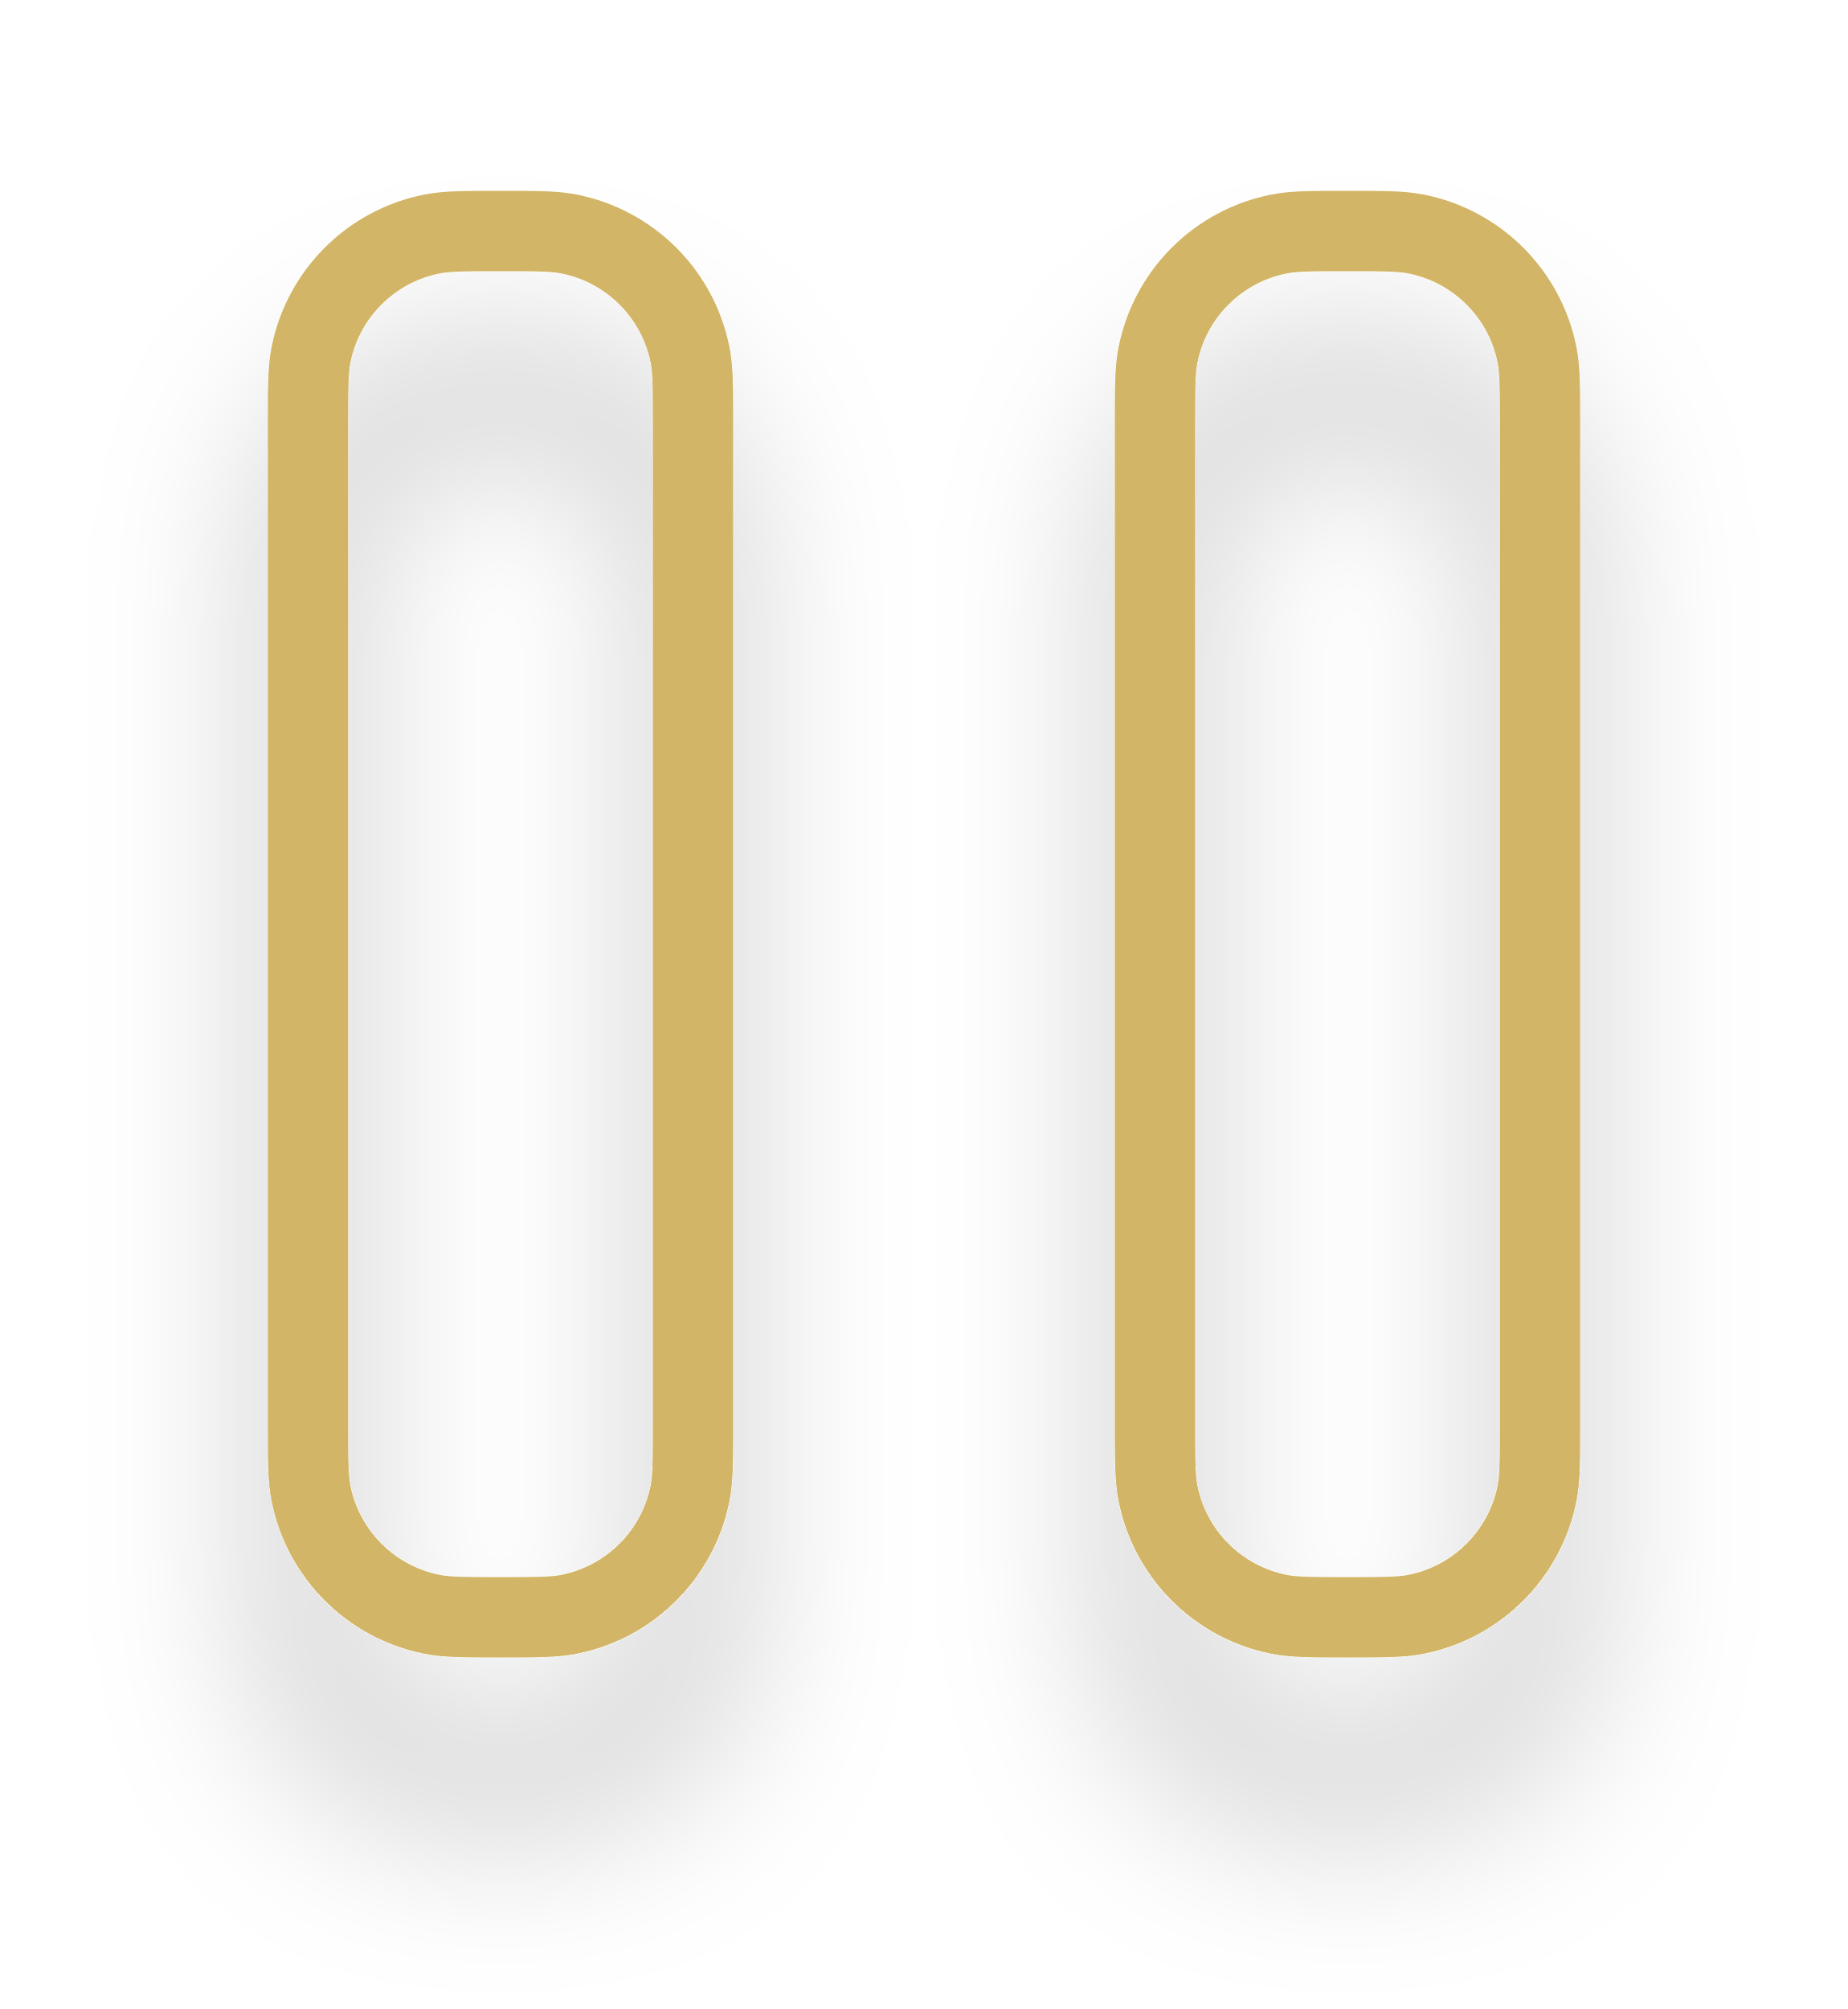
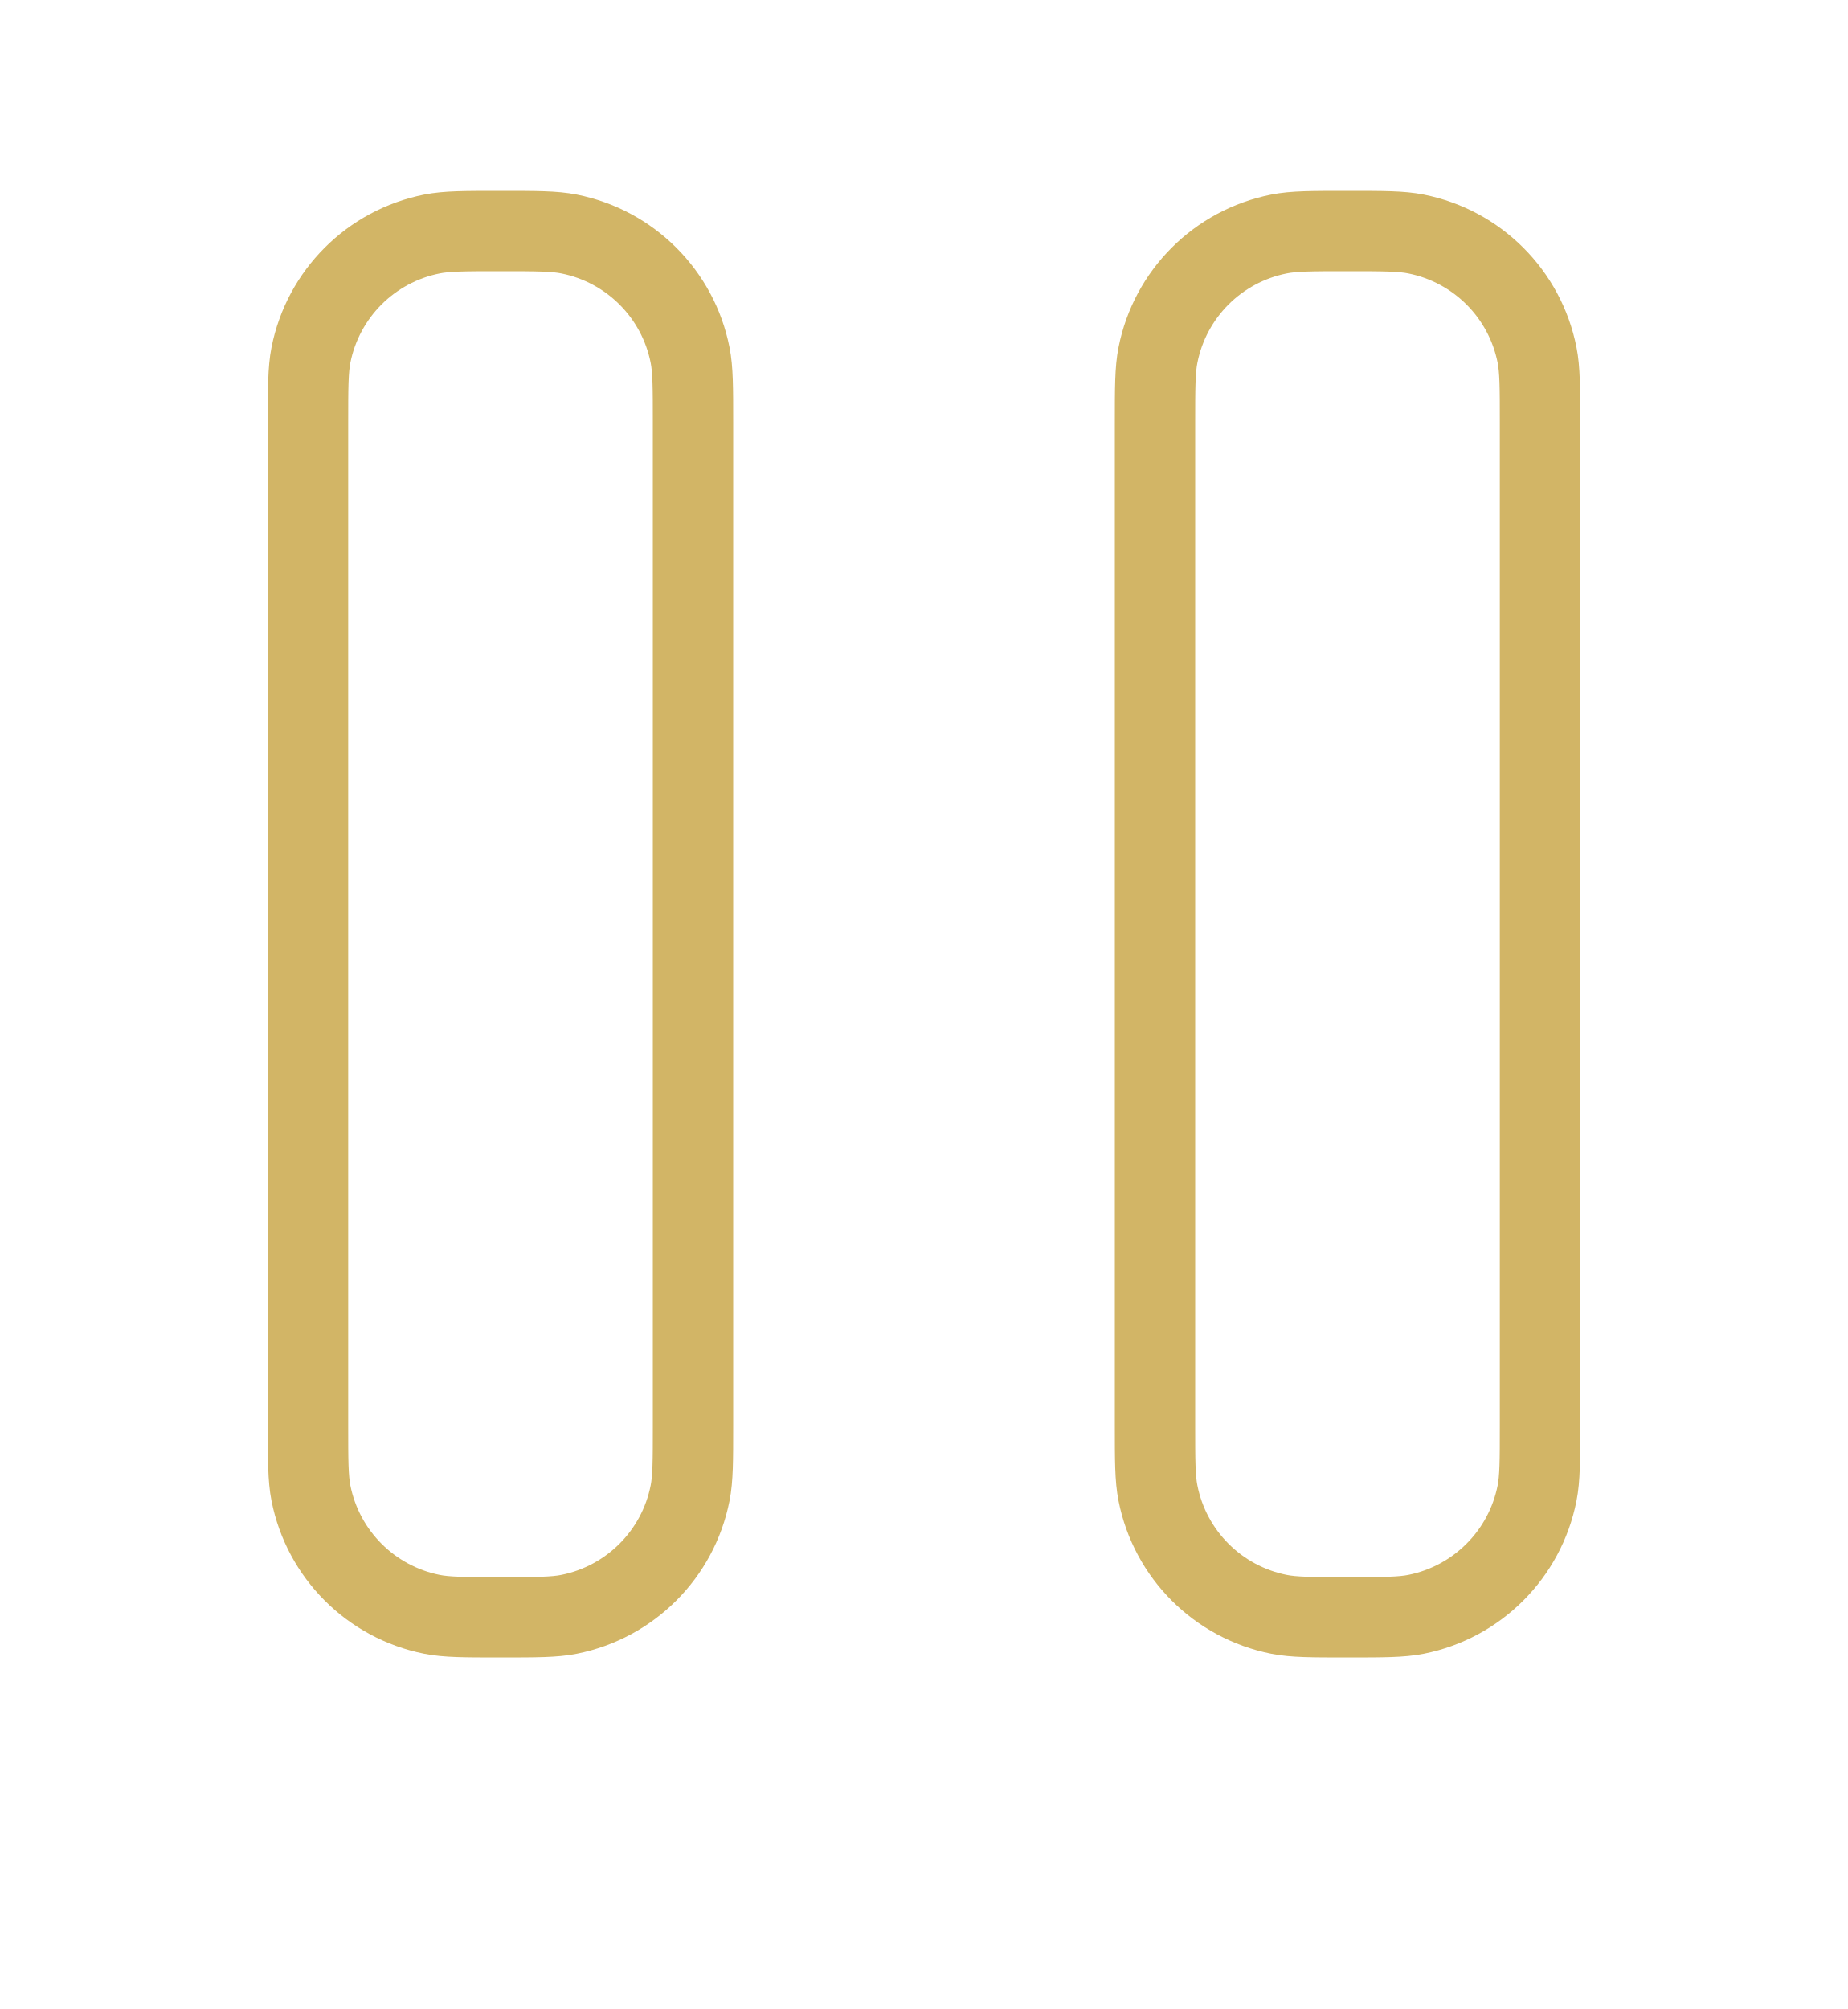
<svg xmlns="http://www.w3.org/2000/svg" width="46" height="50" viewBox="0 0 46 50" fill="none">
-   <g filter="url(#filter0_d_102_44)">
-     <path d="M28.75 10.542V35.458C28.75 36.349 28.75 36.794 28.824 37.164C29.126 38.685 30.314 39.874 31.835 40.177C32.205 40.251 32.65 40.251 33.541 40.251C34.431 40.251 34.878 40.251 35.249 40.177C36.769 39.874 37.958 38.685 38.26 37.164C38.333 36.797 38.333 36.357 38.333 35.482V10.518C38.333 9.643 38.333 9.202 38.26 8.835C37.958 7.314 36.769 6.126 35.248 5.824C34.878 5.75 34.432 5.75 33.542 5.75C32.651 5.75 32.205 5.75 31.835 5.824C30.314 6.126 29.126 7.314 28.824 8.835C28.75 9.205 28.75 9.651 28.75 10.542Z" stroke="#D2B566" stroke-width="2" stroke-linecap="round" stroke-linejoin="round" />
-     <path d="M7.667 10.542V35.458C7.667 36.349 7.667 36.794 7.74 37.164C8.043 38.685 9.231 39.874 10.751 40.177C11.122 40.251 11.567 40.251 12.457 40.251C13.348 40.251 13.795 40.251 14.165 40.177C15.686 39.874 16.875 38.685 17.177 37.164C17.25 36.797 17.25 36.357 17.25 35.482V10.518C17.25 9.643 17.25 9.202 17.177 8.835C16.875 7.314 15.685 6.126 14.165 5.824C13.794 5.75 13.349 5.75 12.458 5.75C11.568 5.75 11.122 5.75 10.751 5.824C9.231 6.126 8.043 7.314 7.74 8.835C7.667 9.205 7.667 9.651 7.667 10.542Z" stroke="#D2B566" stroke-width="2" stroke-linecap="round" stroke-linejoin="round" />
-   </g>
-   <defs>
-     <filter id="filter0_d_102_44" x="-4" y="0" width="54" height="54" filterUnits="userSpaceOnUse" color-interpolation-filters="sRGB">
-       <feFlood flood-opacity="0" result="BackgroundImageFix" />
-       <feColorMatrix in="SourceAlpha" type="matrix" values="0 0 0 0 0 0 0 0 0 0 0 0 0 0 0 0 0 0 127 0" result="hardAlpha" />
-       <feOffset dy="4" />
-       <feGaussianBlur stdDeviation="2" />
-       <feComposite in2="hardAlpha" operator="out" />
-       <feColorMatrix type="matrix" values="0 0 0 0 0 0 0 0 0 0 0 0 0 0 0 0 0 0 0.25 0" />
-       <feBlend mode="normal" in2="BackgroundImageFix" result="effect1_dropShadow_102_44" />
-       <feBlend mode="normal" in="SourceGraphic" in2="effect1_dropShadow_102_44" result="shape" />
-     </filter>
-   </defs>
+   <path d="M28.75 10.542V35.458C28.75 36.349 28.75 36.794 28.824 37.164C29.126 38.685 30.314 39.874 31.835 40.177C32.205 40.251 32.65 40.251 33.541 40.251C34.431 40.251 34.878 40.251 35.249 40.177C36.769 39.874 37.958 38.685 38.26 37.164C38.333 36.797 38.333 36.357 38.333 35.482V10.518C38.333 9.643 38.333 9.202 38.26 8.835C37.958 7.314 36.769 6.126 35.248 5.824C34.878 5.75 34.432 5.75 33.542 5.75C32.651 5.75 32.205 5.75 31.835 5.824C30.314 6.126 29.126 7.314 28.824 8.835C28.75 9.205 28.75 9.651 28.75 10.542Z" stroke="#D2B566" stroke-width="2" stroke-linecap="round" stroke-linejoin="round" />
+   <path d="M7.667 10.542V35.458C7.667 36.349 7.667 36.794 7.74 37.164C8.043 38.685 9.231 39.874 10.751 40.177C11.122 40.251 11.567 40.251 12.457 40.251C13.348 40.251 13.795 40.251 14.165 40.177C15.686 39.874 16.875 38.685 17.177 37.164C17.25 36.797 17.25 36.357 17.25 35.482V10.518C17.25 9.643 17.25 9.202 17.177 8.835C16.875 7.314 15.685 6.126 14.165 5.824C13.794 5.75 13.349 5.75 12.458 5.75C11.568 5.75 11.122 5.75 10.751 5.824C9.231 6.126 8.043 7.314 7.74 8.835C7.667 9.205 7.667 9.651 7.667 10.542Z" stroke="#D2B566" stroke-width="2" stroke-linecap="round" stroke-linejoin="round" />
</svg>
